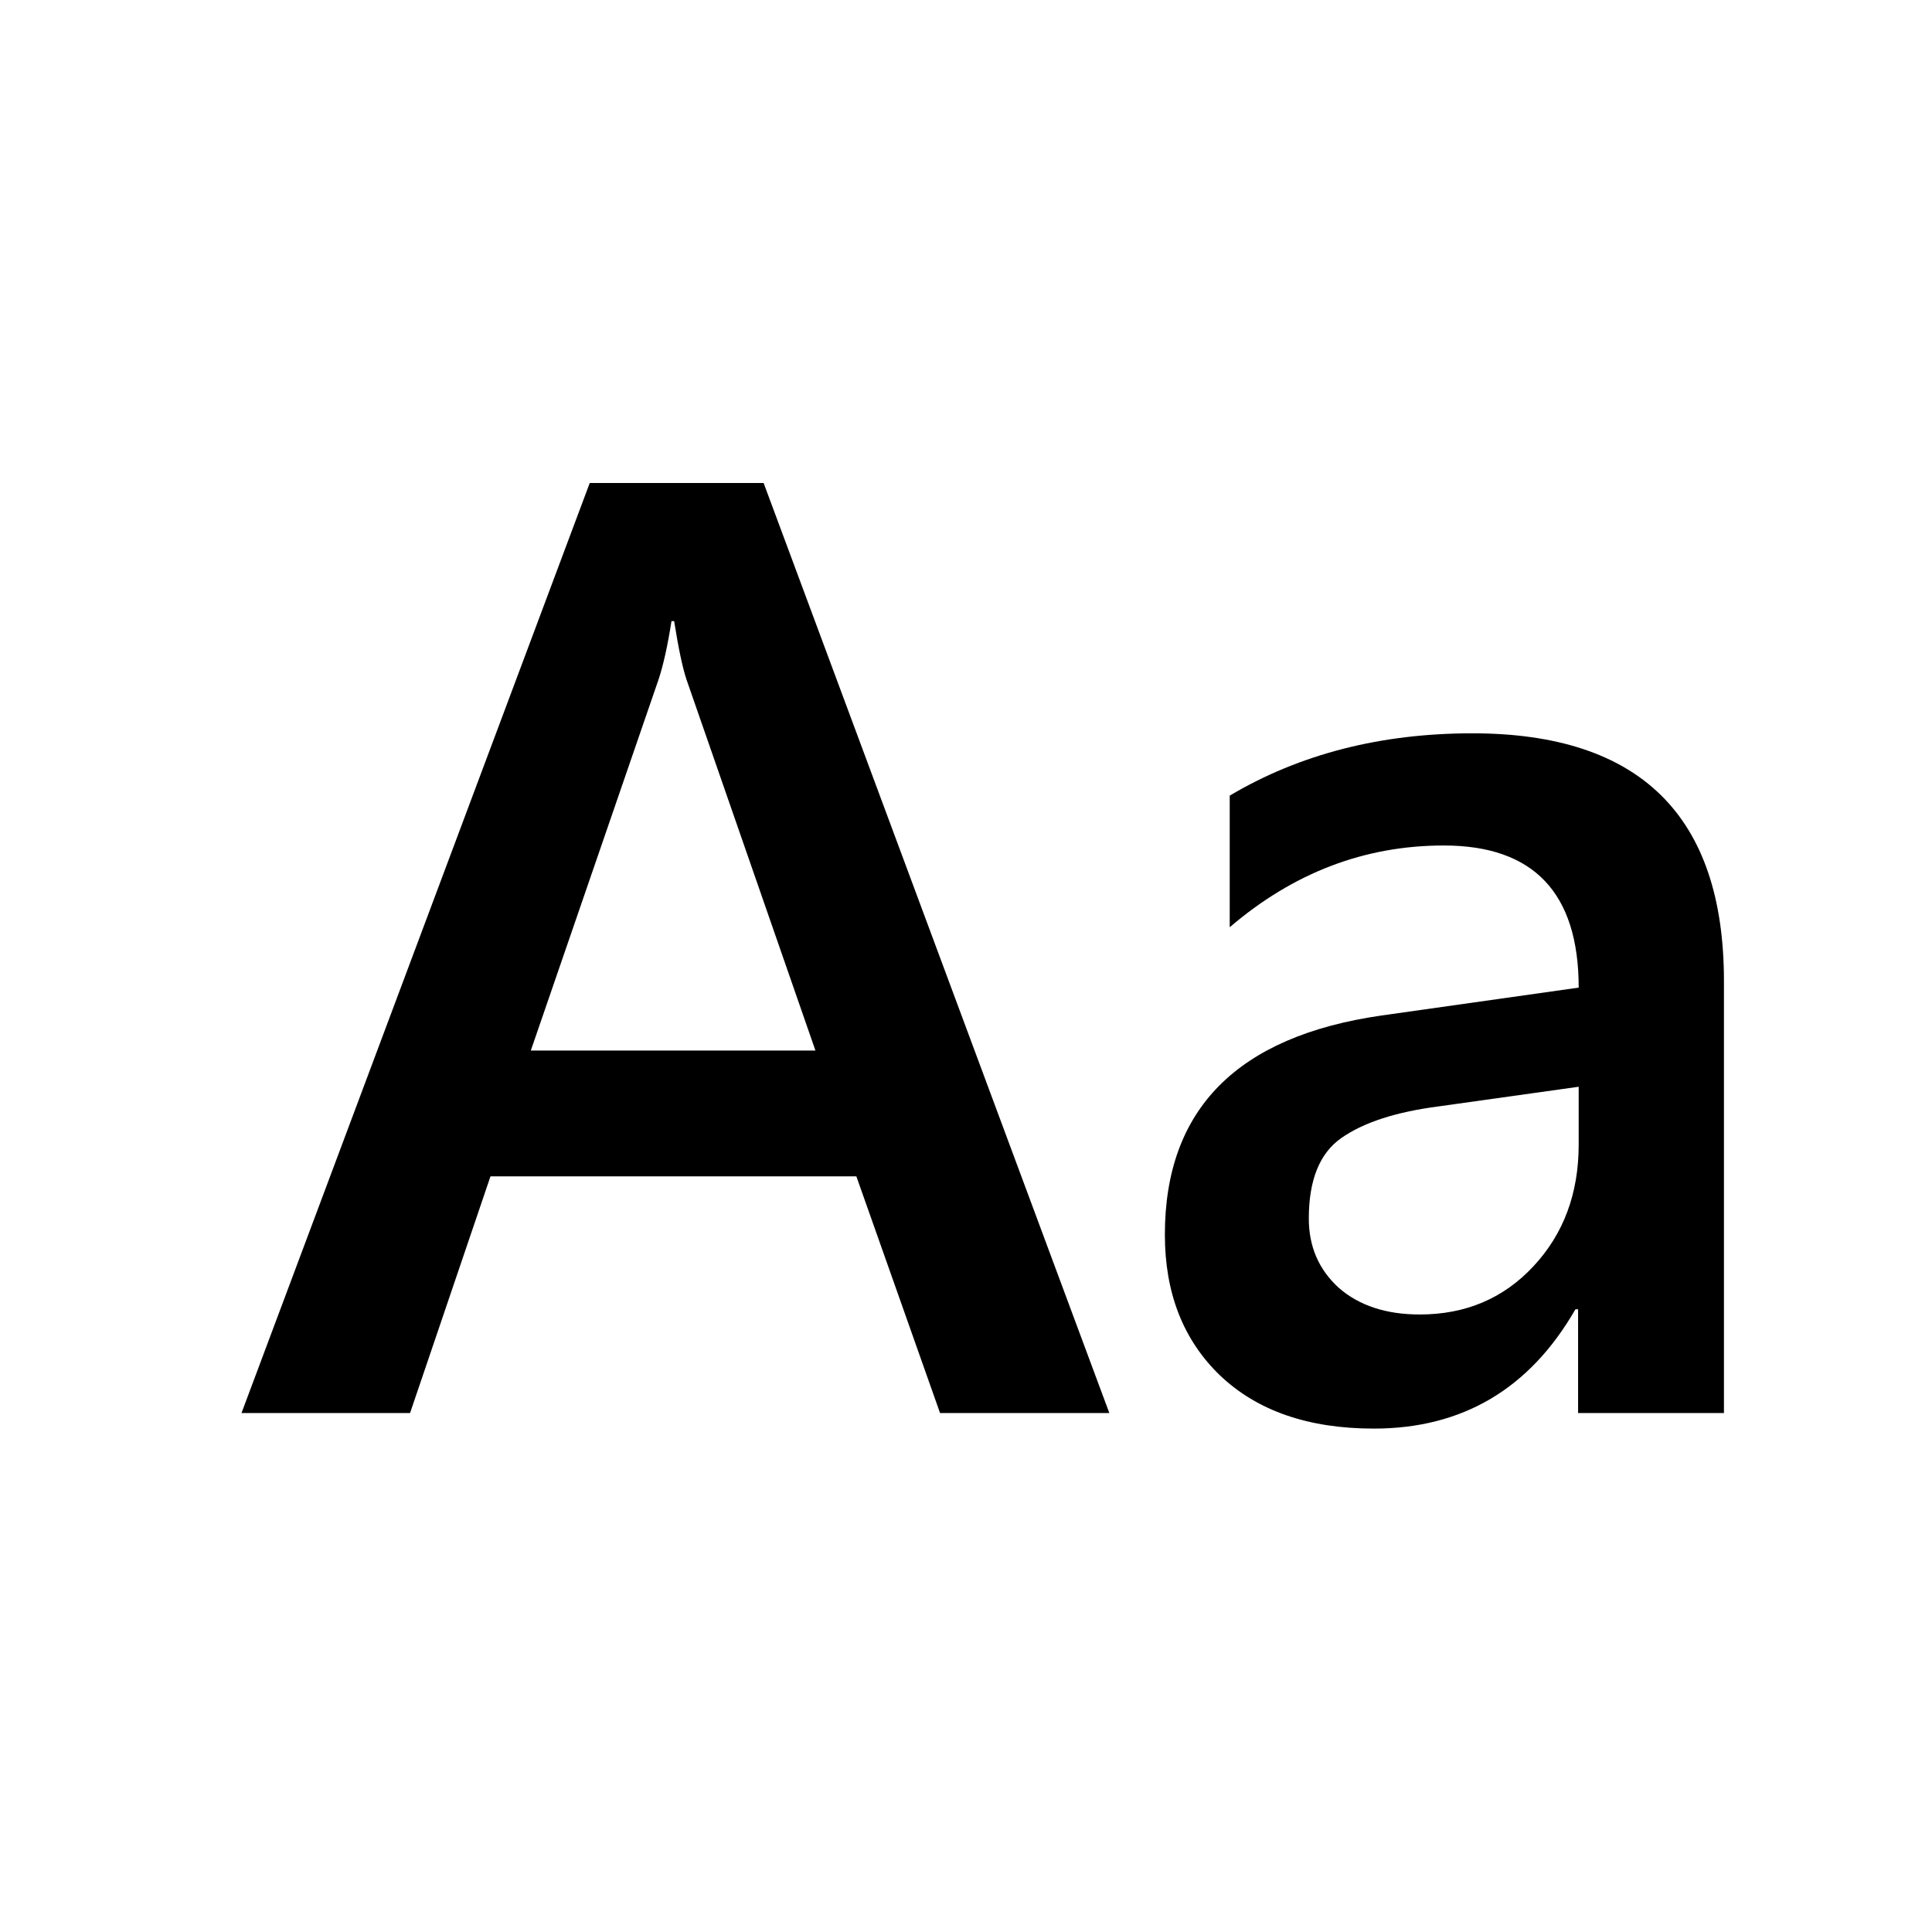
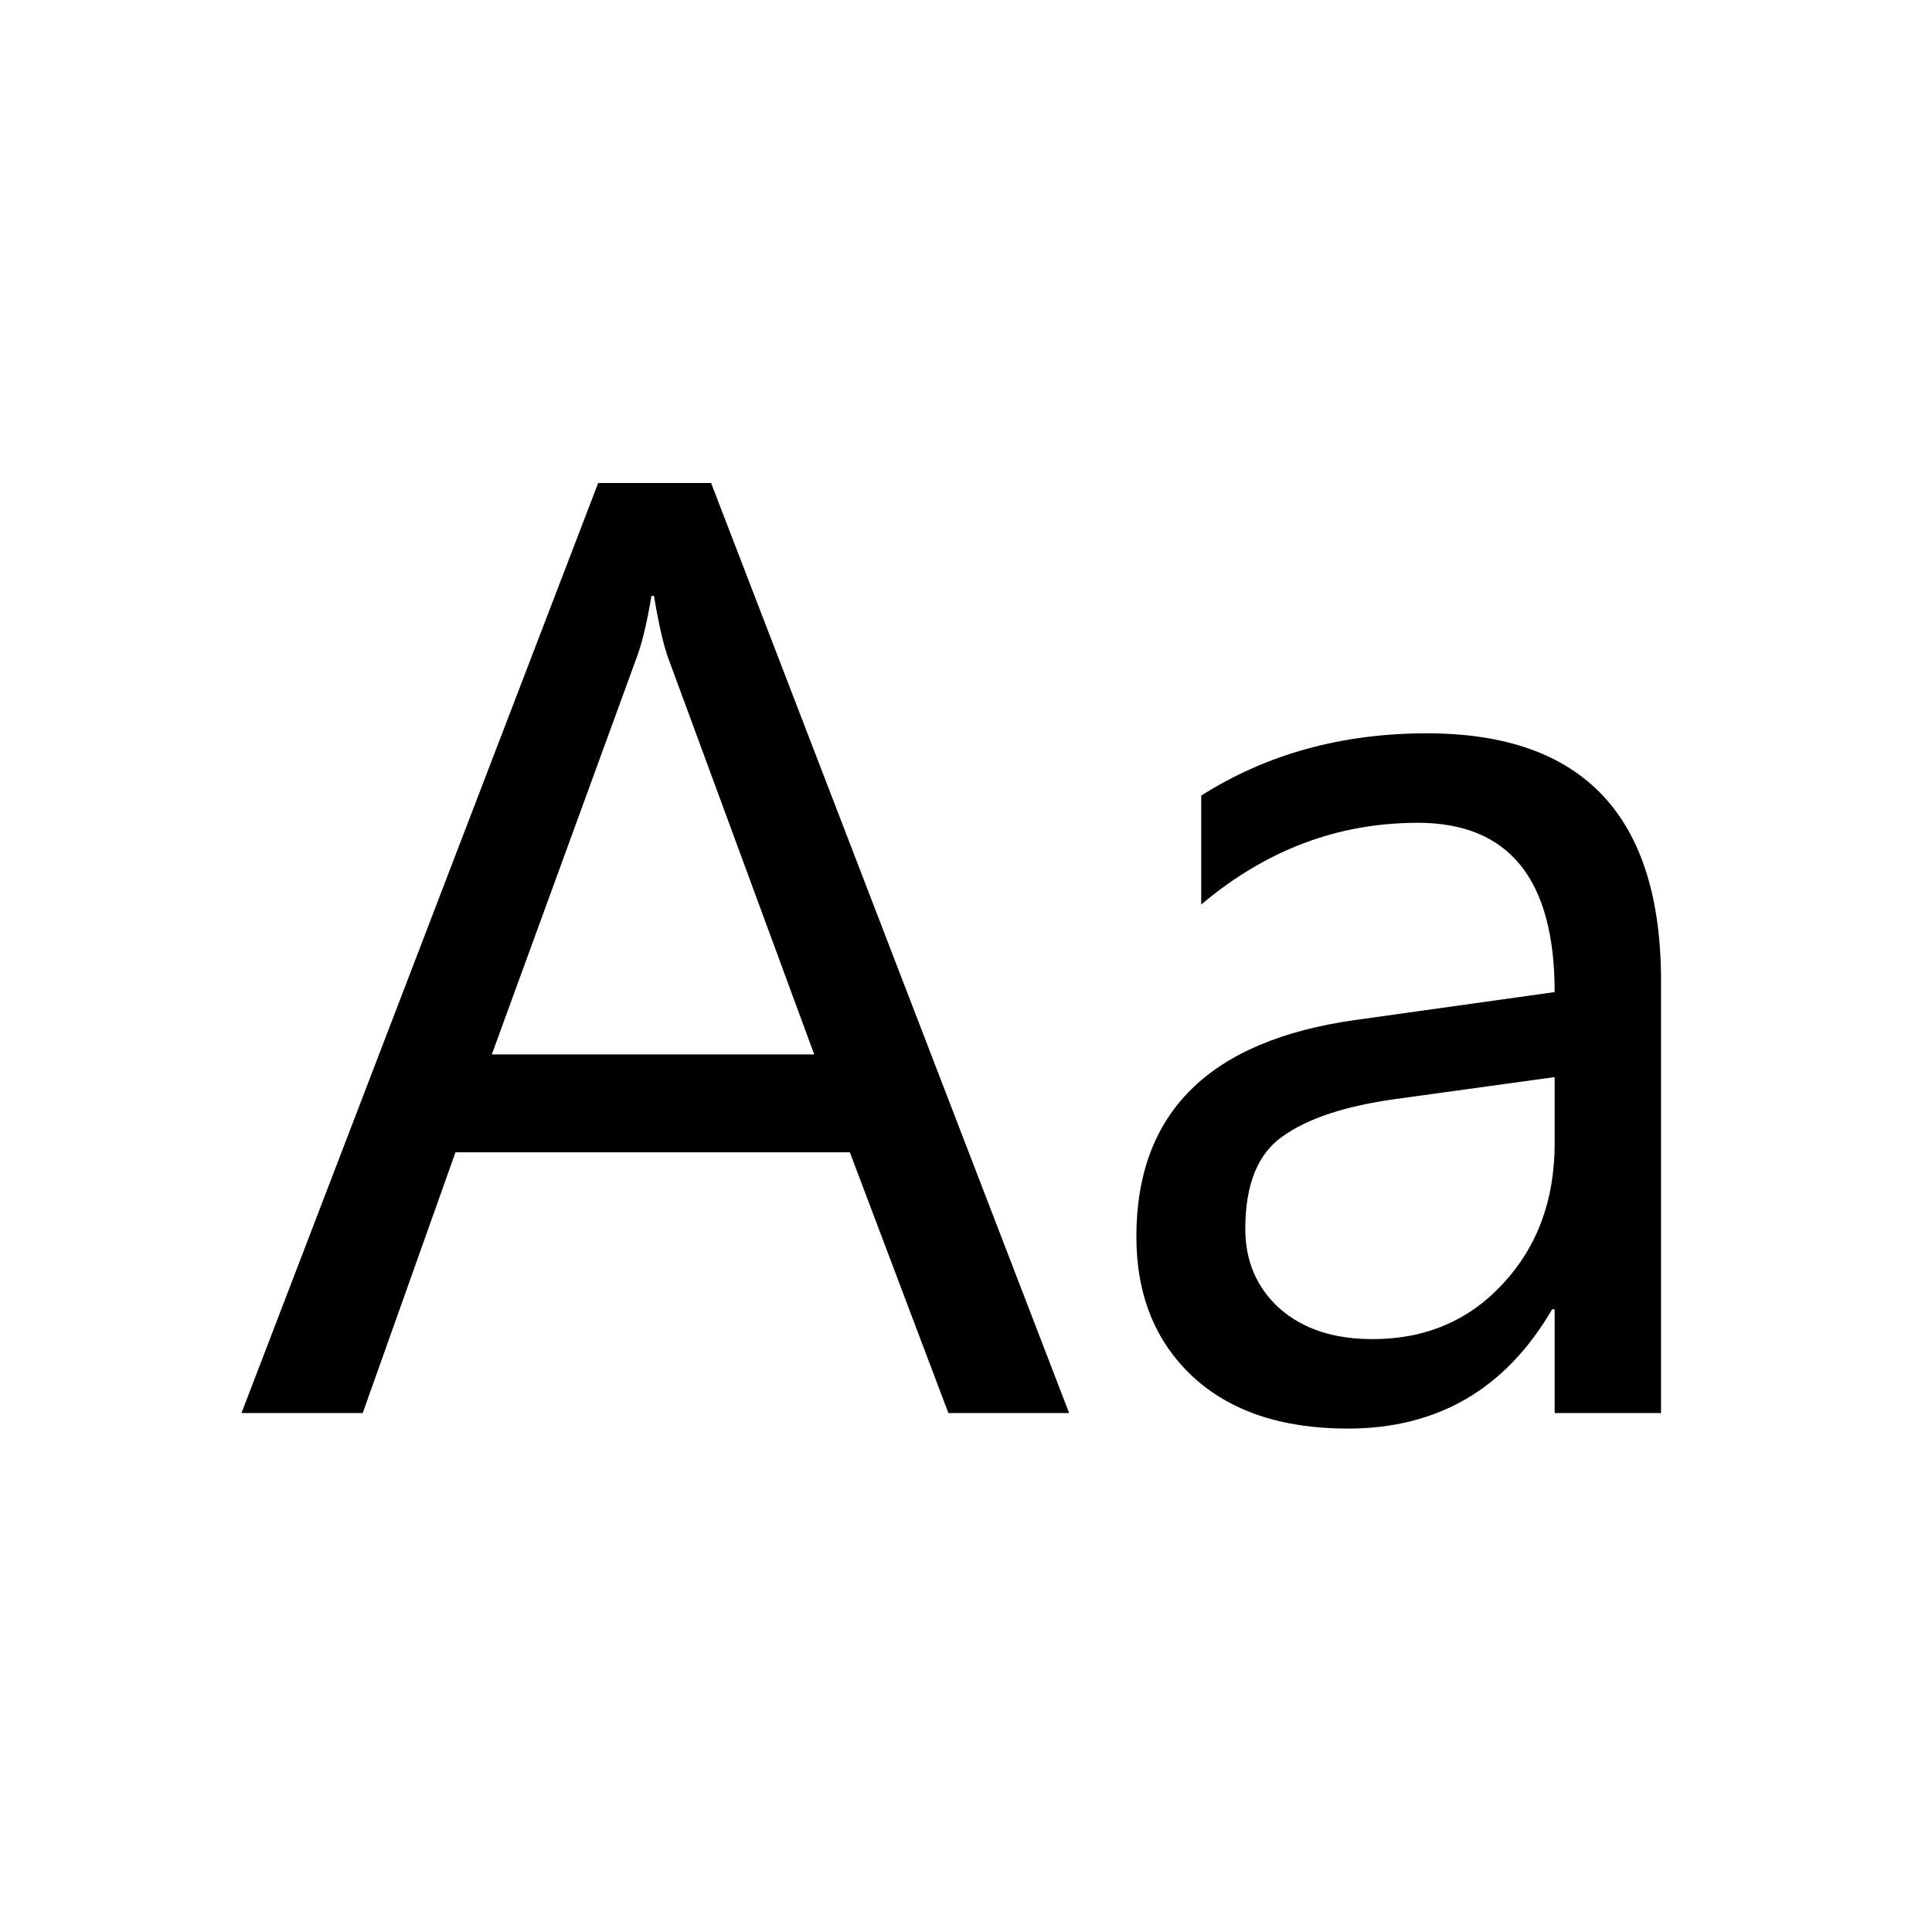
<svg xmlns="http://www.w3.org/2000/svg" width="16" height="16" viewBox="0 0 16 16" fill="currentColor">
-   <path d="M9.187 11.702H7.785L7.092 9.742H4.062L3.396 11.702H2L4.884 4H6.324L9.187 11.702ZM6.753 8.7L5.685 5.627C5.652 5.527 5.618 5.366 5.583 5.144H5.561C5.529 5.348 5.493 5.509 5.454 5.627L4.396 8.7H6.753Z" />
-   <path d="M14.277 11.702H13.069V10.843H13.047C12.668 11.502 12.111 11.831 11.377 11.831C10.836 11.831 10.412 11.684 10.104 11.391C9.799 11.097 9.647 10.709 9.647 10.225C9.647 9.187 10.245 8.582 11.441 8.41L13.074 8.179C13.074 7.395 12.701 7.002 11.957 7.002C11.301 7.002 10.711 7.228 10.184 7.679V6.589C10.764 6.245 11.434 6.073 12.193 6.073C13.582 6.073 14.277 6.757 14.277 8.125V11.702ZM13.074 9L11.919 9.162C11.561 9.208 11.291 9.296 11.108 9.425C10.929 9.55 10.839 9.772 10.839 10.091C10.839 10.324 10.922 10.515 11.087 10.665C11.255 10.812 11.479 10.886 11.758 10.886C12.137 10.886 12.451 10.753 12.698 10.488C12.949 10.22 13.074 9.883 13.074 9.479V9Z" />
+   <path d="M8.854 11.702H7.854L7.038 9.543H3.772L3.004 11.702H2L4.954 4H5.889L8.854 11.702ZM6.743 8.732L5.534 5.45C5.495 5.343 5.455 5.171 5.416 4.935H5.395C5.359 5.153 5.318 5.325 5.271 5.45L4.073 8.732H6.743Z" />
+   <path d="M13.756 11.702H12.875V10.843H12.854C12.471 11.502 11.907 11.831 11.162 11.831C10.614 11.831 10.184 11.686 9.873 11.396C9.565 11.106 9.411 10.721 9.411 10.241C9.411 9.214 10.016 8.616 11.226 8.447L12.875 8.216C12.875 7.282 12.497 6.814 11.742 6.814C11.079 6.814 10.482 7.04 9.948 7.491V6.589C10.489 6.245 11.112 6.073 11.817 6.073C13.11 6.073 13.756 6.757 13.756 8.125V11.702ZM12.875 8.92L11.549 9.103C11.14 9.16 10.832 9.262 10.625 9.409C10.417 9.552 10.313 9.808 10.313 10.177C10.313 10.445 10.408 10.665 10.598 10.837C10.791 11.006 11.047 11.09 11.366 11.09C11.803 11.09 12.163 10.938 12.445 10.633C12.732 10.325 12.875 9.937 12.875 9.468V8.92Z" />
</svg>
